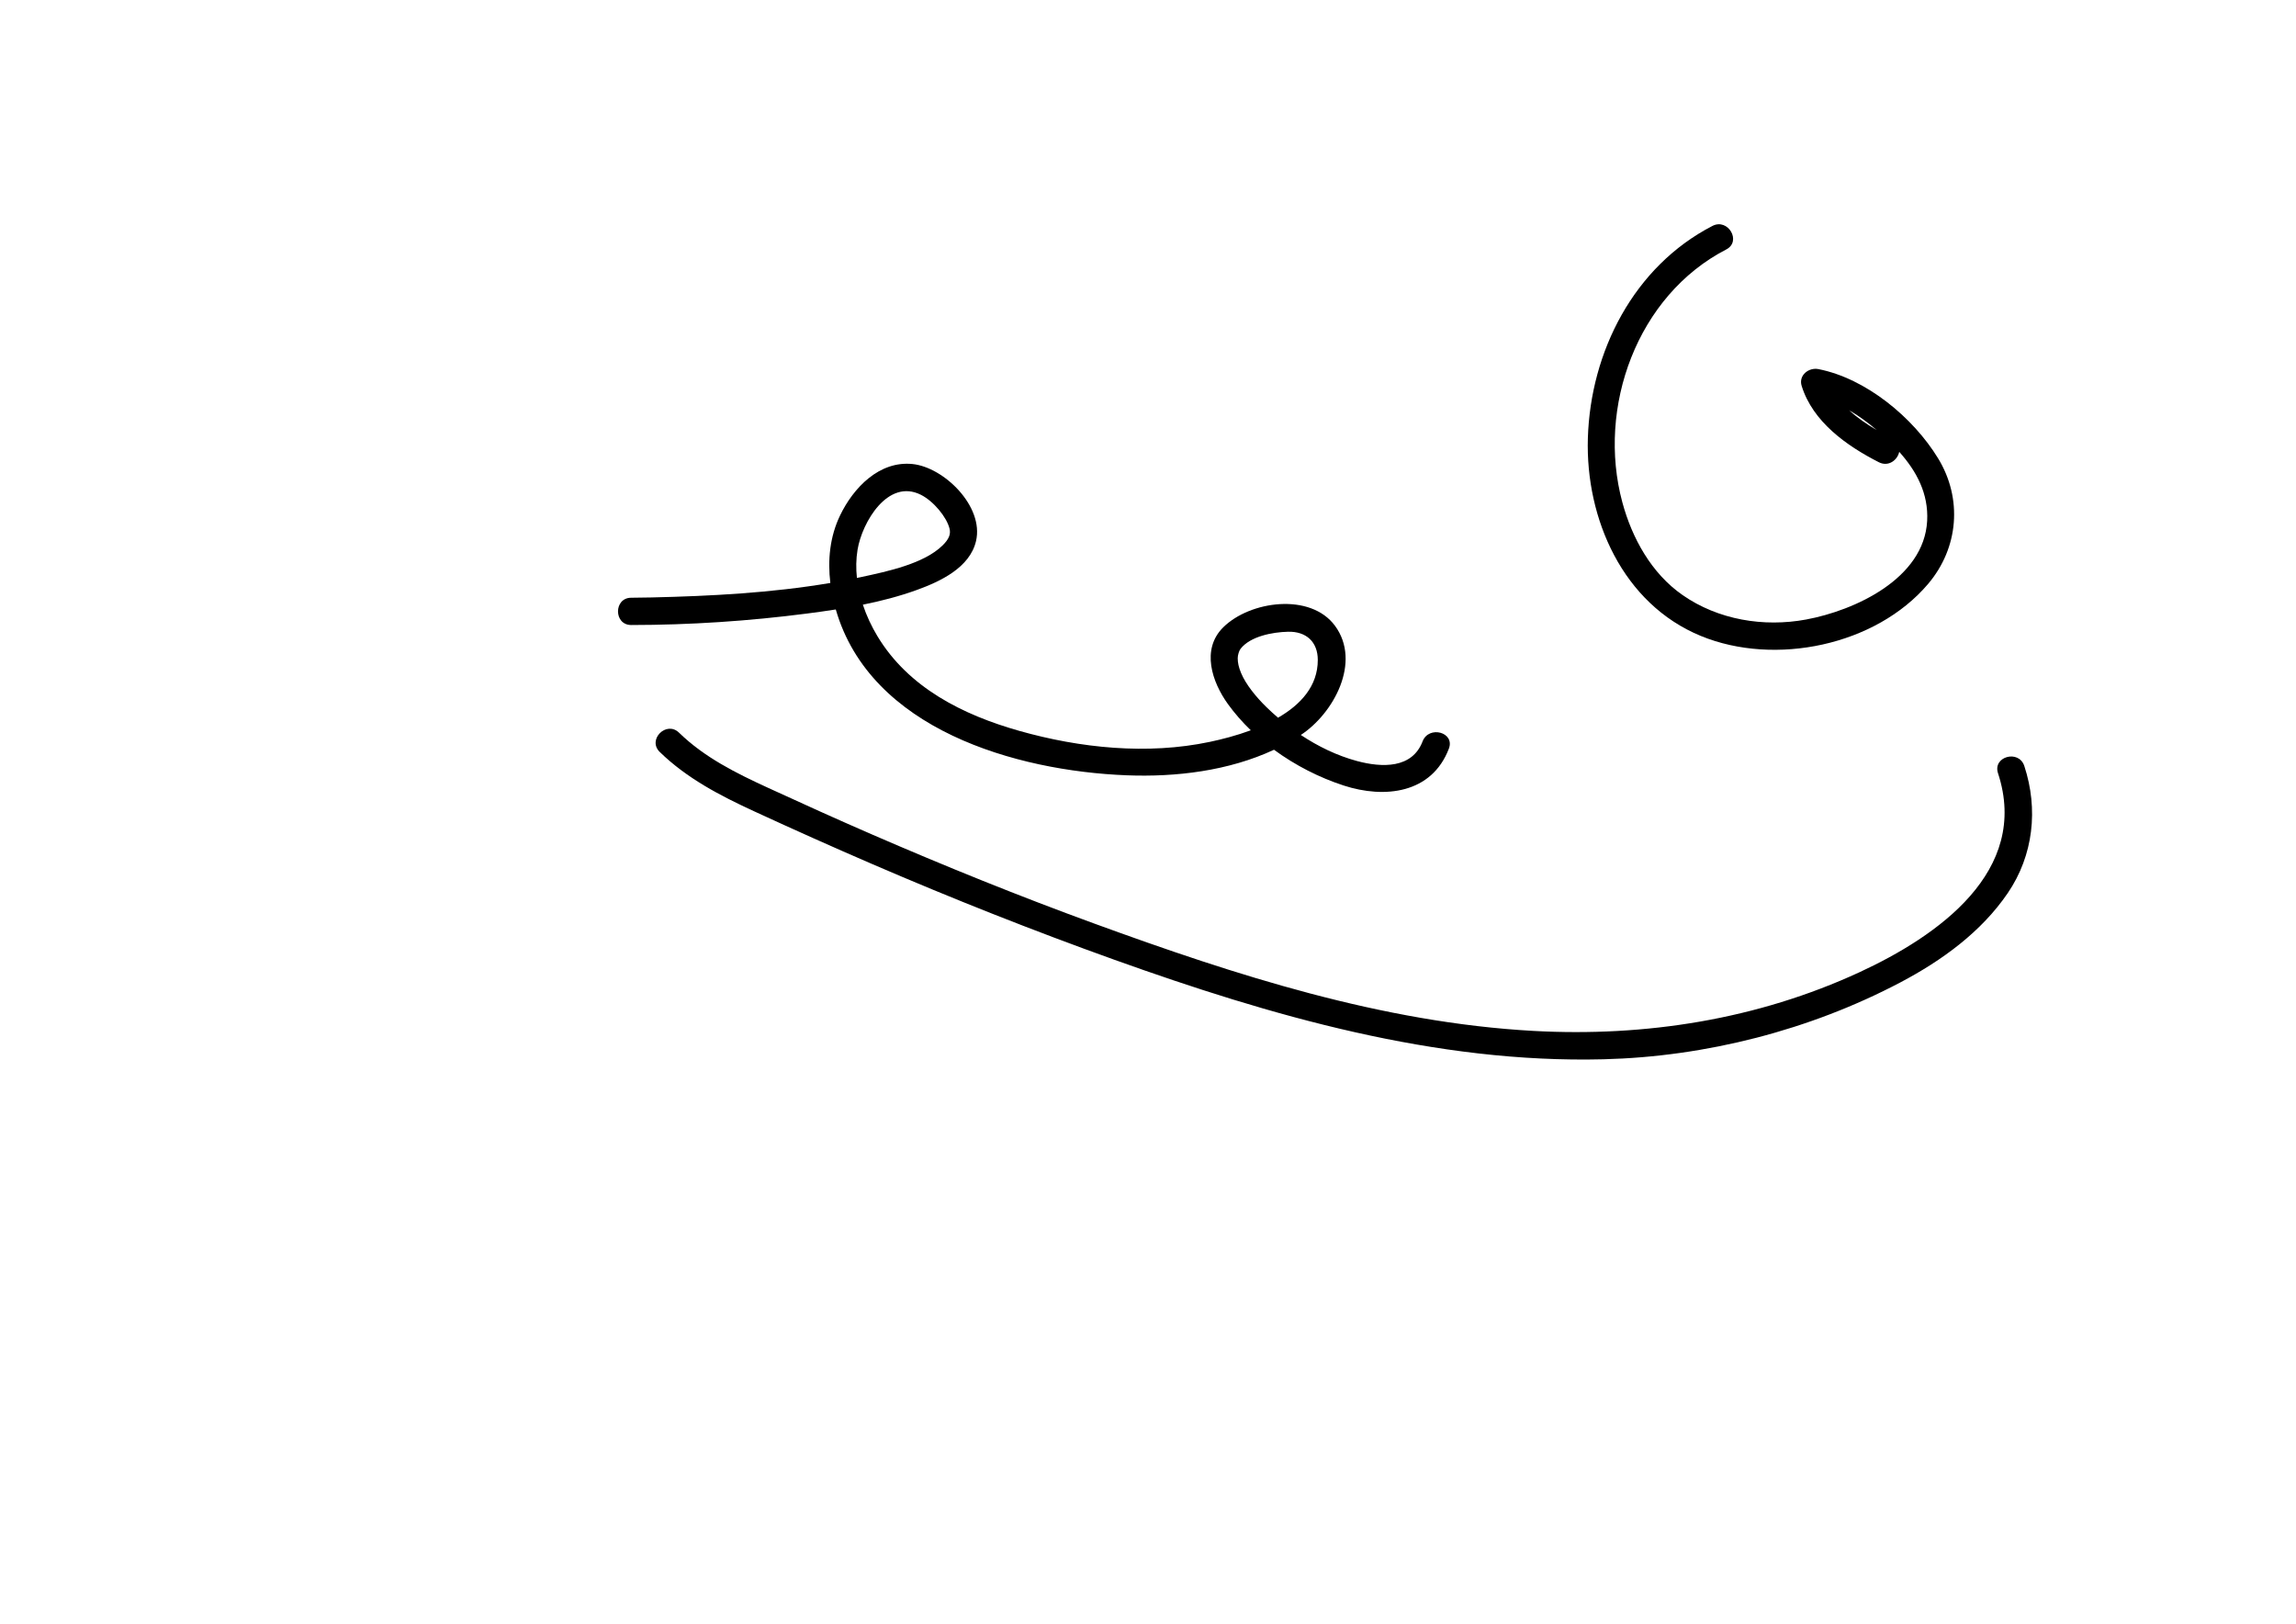
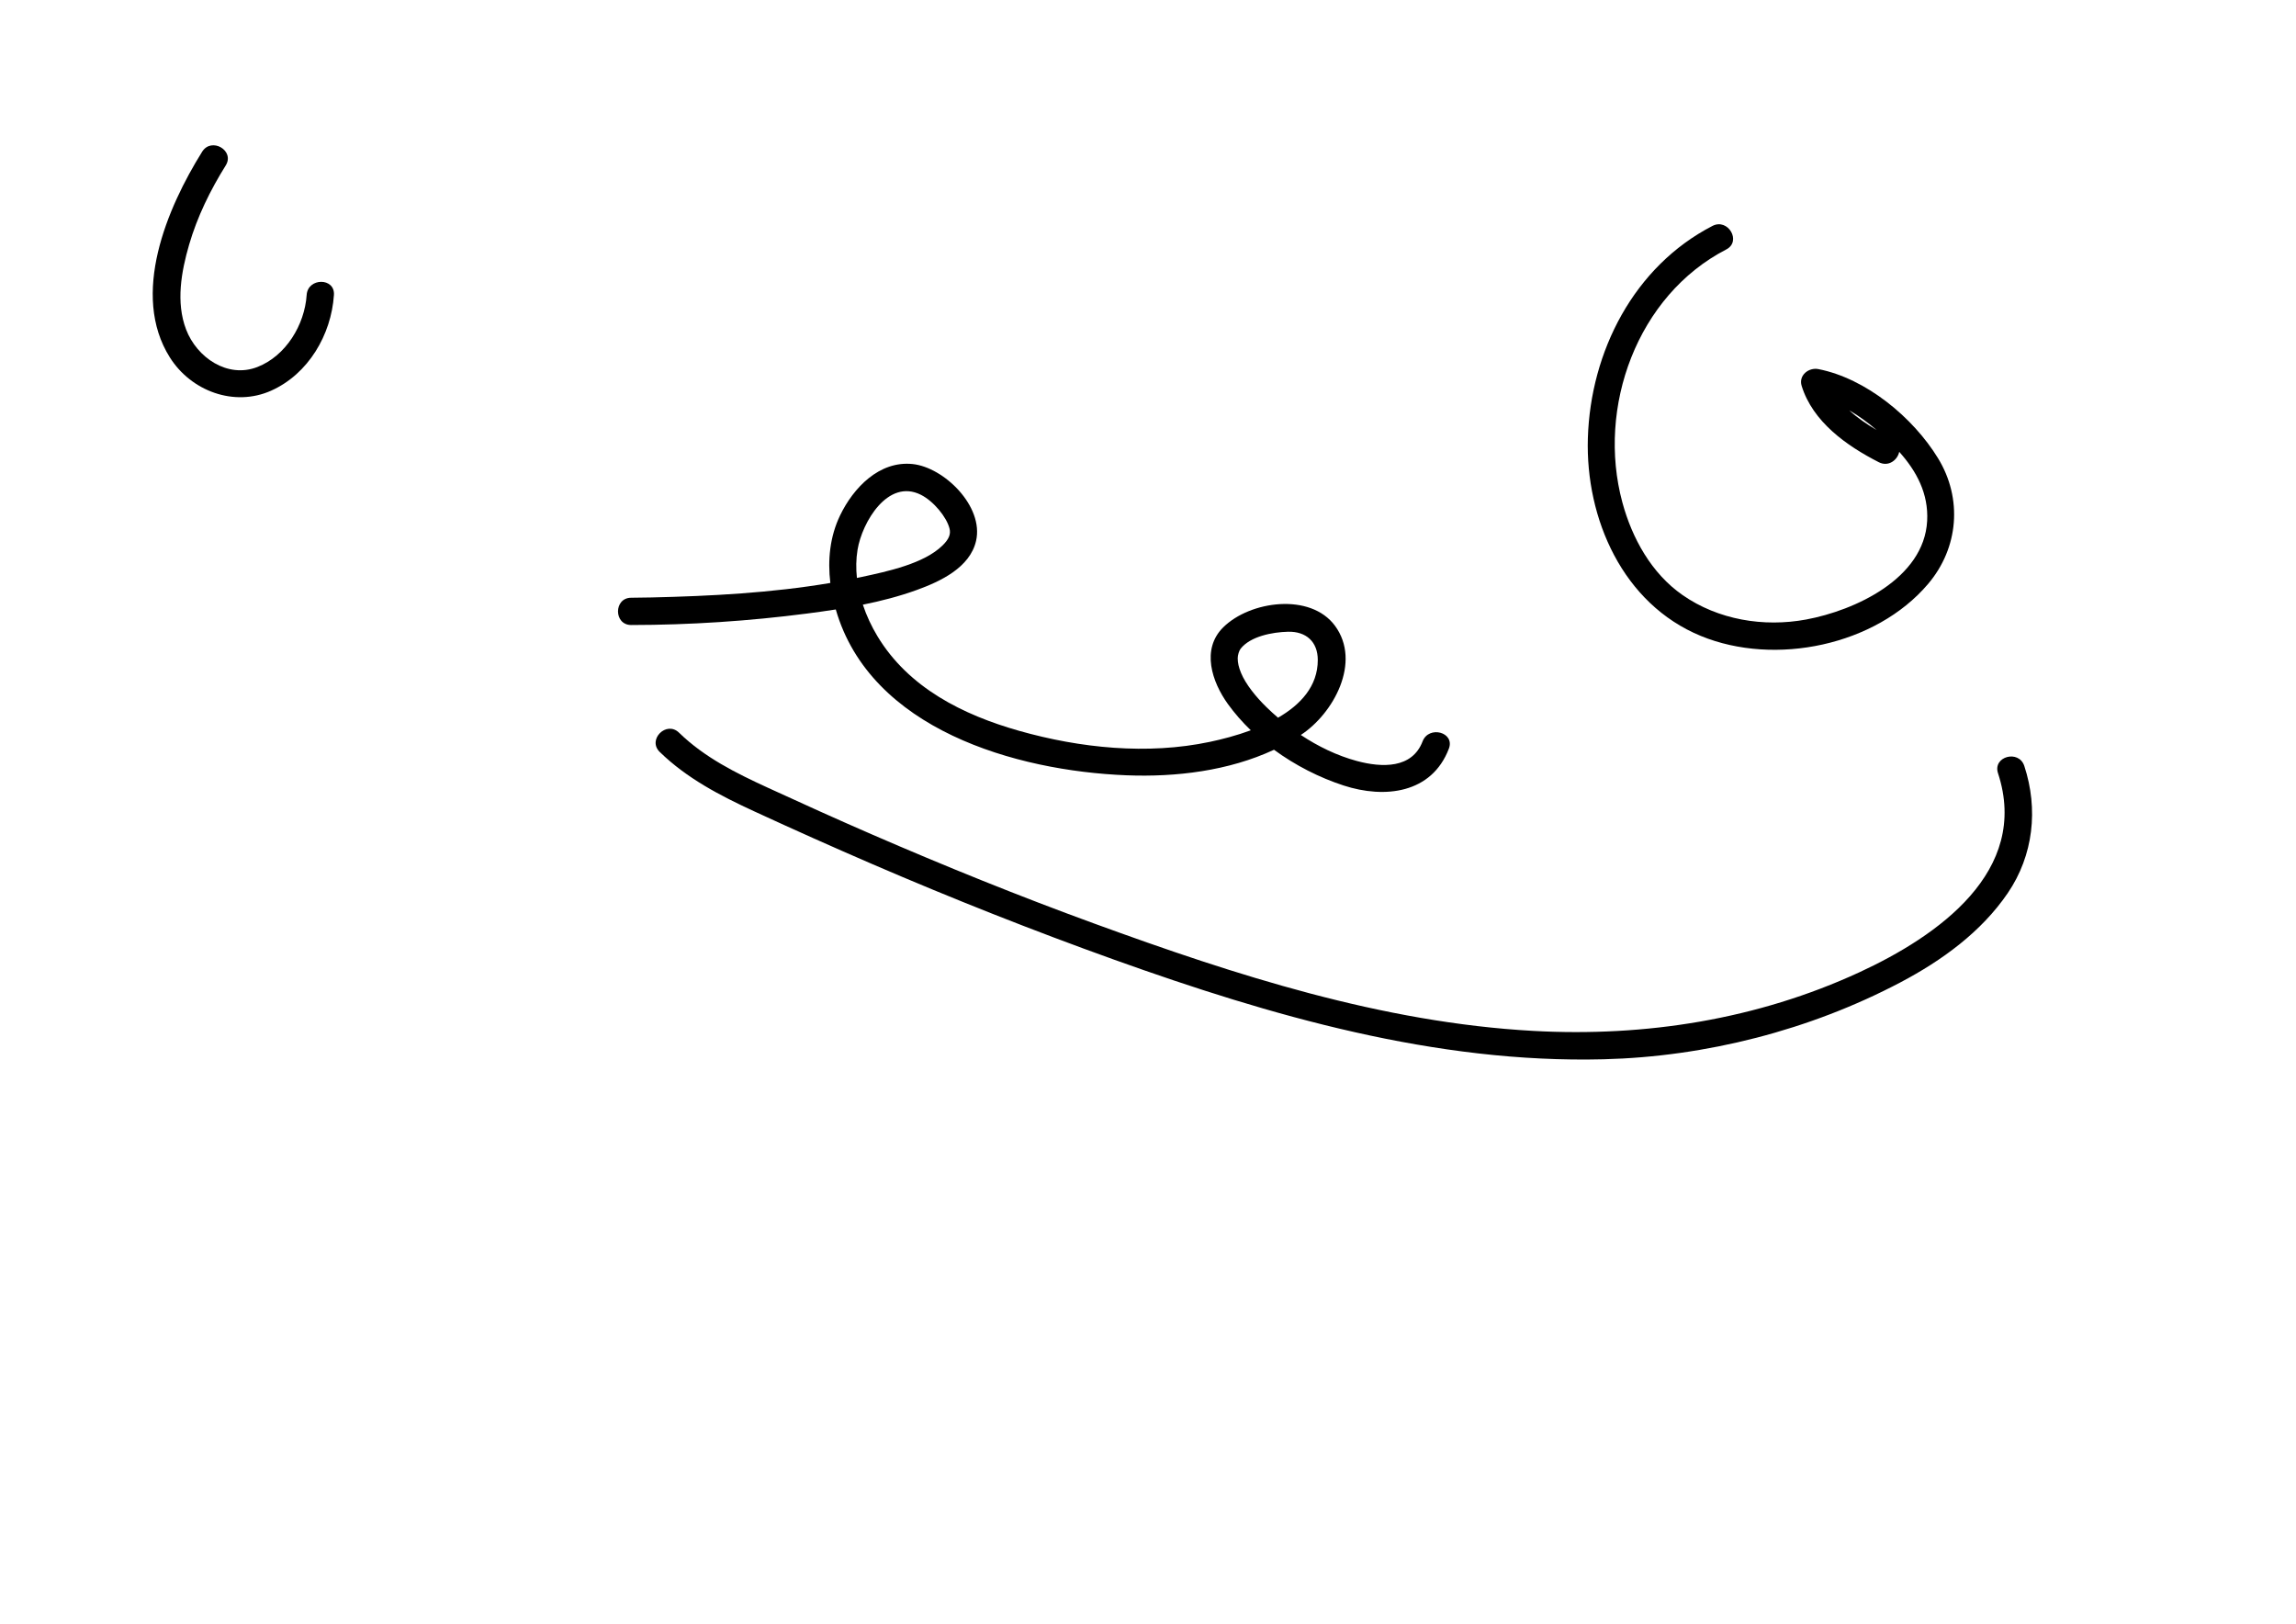
<svg xmlns="http://www.w3.org/2000/svg" version="1.1" id="Calque_1" x="0px" y="0px" width="841.89px" height="595.281px" viewBox="0 0 841.89 595.281" enable-background="new 0 0 841.89 595.281" xml:space="preserve">
  <path d="M521.624,271.812c-3.827,10.004-14.879,9.67-24.126,7.169c-7.216-1.952-14.166-5.309-20.519-9.53  c11.949-7.809,22.342-26.693,12.534-40.024c-8.966-12.187-31.117-9.189-40.979,0.554c-8.188,8.088-4.101,20.083,1.729,28.155  c2.465,3.413,5.288,6.618,8.378,9.597c-5.281,1.953-10.598,3.314-15.02,4.248c-22.903,4.833-47.534,2.289-69.877-4.035  c-20.646-5.843-40.603-15.803-52-34.693c-2.167-3.592-4.007-7.499-5.355-11.567c6.74-1.356,13.397-3.077,19.841-5.416  c8.536-3.098,19.386-8.145,21.661-17.933c2.95-12.692-11.753-27.039-23.292-28.215c-12.179-1.241-21.676,8.691-26.56,18.834  c-3.741,7.769-4.596,16.349-3.572,24.763c-21.586,3.653-43.729,4.804-65.527,5.315c-2.497,0.059-4.996,0.105-7.494,0.107  c-6.448,0.005-6.449,10.005,0,10c21.497-0.017,43.145-1.442,64.455-4.207c3.515-0.456,7.042-0.943,10.564-1.493  c12.648,43.918,65.985,59.188,106.594,60.792c18.139,0.717,37.42-1.599,54.09-9.361c7.817,5.734,16.628,10.209,25.519,13.104  c15.088,4.914,32.308,2.94,38.599-13.505C533.575,268.437,523.904,265.852,521.624,271.812z M314.443,201.542  c1.639-10.012,11.103-26.233,23.223-20.145c4.667,2.344,9.437,8.161,10.495,12.352c0.515,2.038-0.133,3.859-2.568,6.238  c-6.82,6.665-20.011,9.462-29.72,11.554c-0.552,0.119-1.108,0.226-1.661,0.341C313.838,208.438,313.883,204.964,314.443,201.542z   M464.292,259.161c-3.602-3.529-7.473-8.185-9.242-12.485c-0.885-2.152-1.193-3.698-1.208-5.318c-0.01-1.156,0.479-2.784,1.075-3.54  c3.582-4.541,11.638-6.073,17.386-6.211c6.663-0.16,10.891,3.708,10.9,10.33c0.014,9.659-6.361,16.439-14.575,21.188  C467.131,261.842,465.679,260.521,464.292,259.161z" />
  <path d="M742.266,280.812c-2.003-6.097-11.662-3.486-9.643,2.658c11.835,36.016-22.219,59.76-50.743,72.943  c-37.479,17.323-78.495,23.782-119.554,21.538c-55.494-3.032-109.357-20.486-161.201-39.403c-27.478-10.026-54.605-21-81.436-32.644  c-12.765-5.541-25.442-11.277-38.086-17.088c-11.717-5.385-23.292-11.125-32.623-20.211c-4.621-4.499-11.698,2.566-7.071,7.071  c9.971,9.708,22.127,16,34.647,21.775c14.405,6.645,28.883,13.126,43.45,19.408c29.167,12.578,58.698,24.281,88.599,34.998  c57.471,20.599,117.806,38.056,179.43,36.491c37.492-0.952,75.605-10.696,108.819-28.199c15.146-7.981,29.625-18.446,39.356-32.746  C745.634,313.557,747.454,296.597,742.266,280.812z" />
  <path d="M710.646,168.017c-9.136-14.954-26.4-29.263-43.872-32.697c-3.56-0.7-7.352,2.269-6.15,6.15  c4.083,13.203,16.522,21.986,28.298,27.988c3.572,1.821,6.883-0.843,7.48-3.818c6.371,7.121,10.771,15.328,10.242,25.319  c-1.119,21.186-26.507,32.847-44.37,36.165c-15.572,2.892-32.273,0.116-45.33-8.979c-11.399-7.94-18.506-20.819-22.064-33.976  c-9.42-34.826,5.413-75.852,38.089-92.71c5.732-2.958,0.674-11.586-5.047-8.635c-28.828,14.873-44.725,46.096-45.689,77.803  c-0.899,29.585,12.846,60.779,41.441,72.527c27.155,11.156,64.129,3.544,83.313-19.074  C718.203,200.858,719.675,182.795,710.646,168.017z M688.128,157.65c-3.534-2.064-7.052-4.449-10.075-7.243  C681.624,152.488,684.985,154.973,688.128,157.65z" />
+   <path d="M112.445,108.141c-0.728,10.921-7.583,22.327-18.063,26.407c-10.989,4.278-22.229-3.504-26.146-13.755  c-3.792-9.922-1.768-21.201,1.103-31.066c2.986-10.264,7.77-20.017,13.424-29.062c3.429-5.485-5.226-10.5-8.635-5.047  c-12.901,20.635-26.353,52.412-11.841,75.423c7.789,12.349,23.586,18.234,37.127,12.187c13.647-6.095,22.059-20.5,23.031-35.086  C122.874,101.7,112.871,101.741,112.445,108.141z" />
</svg>
